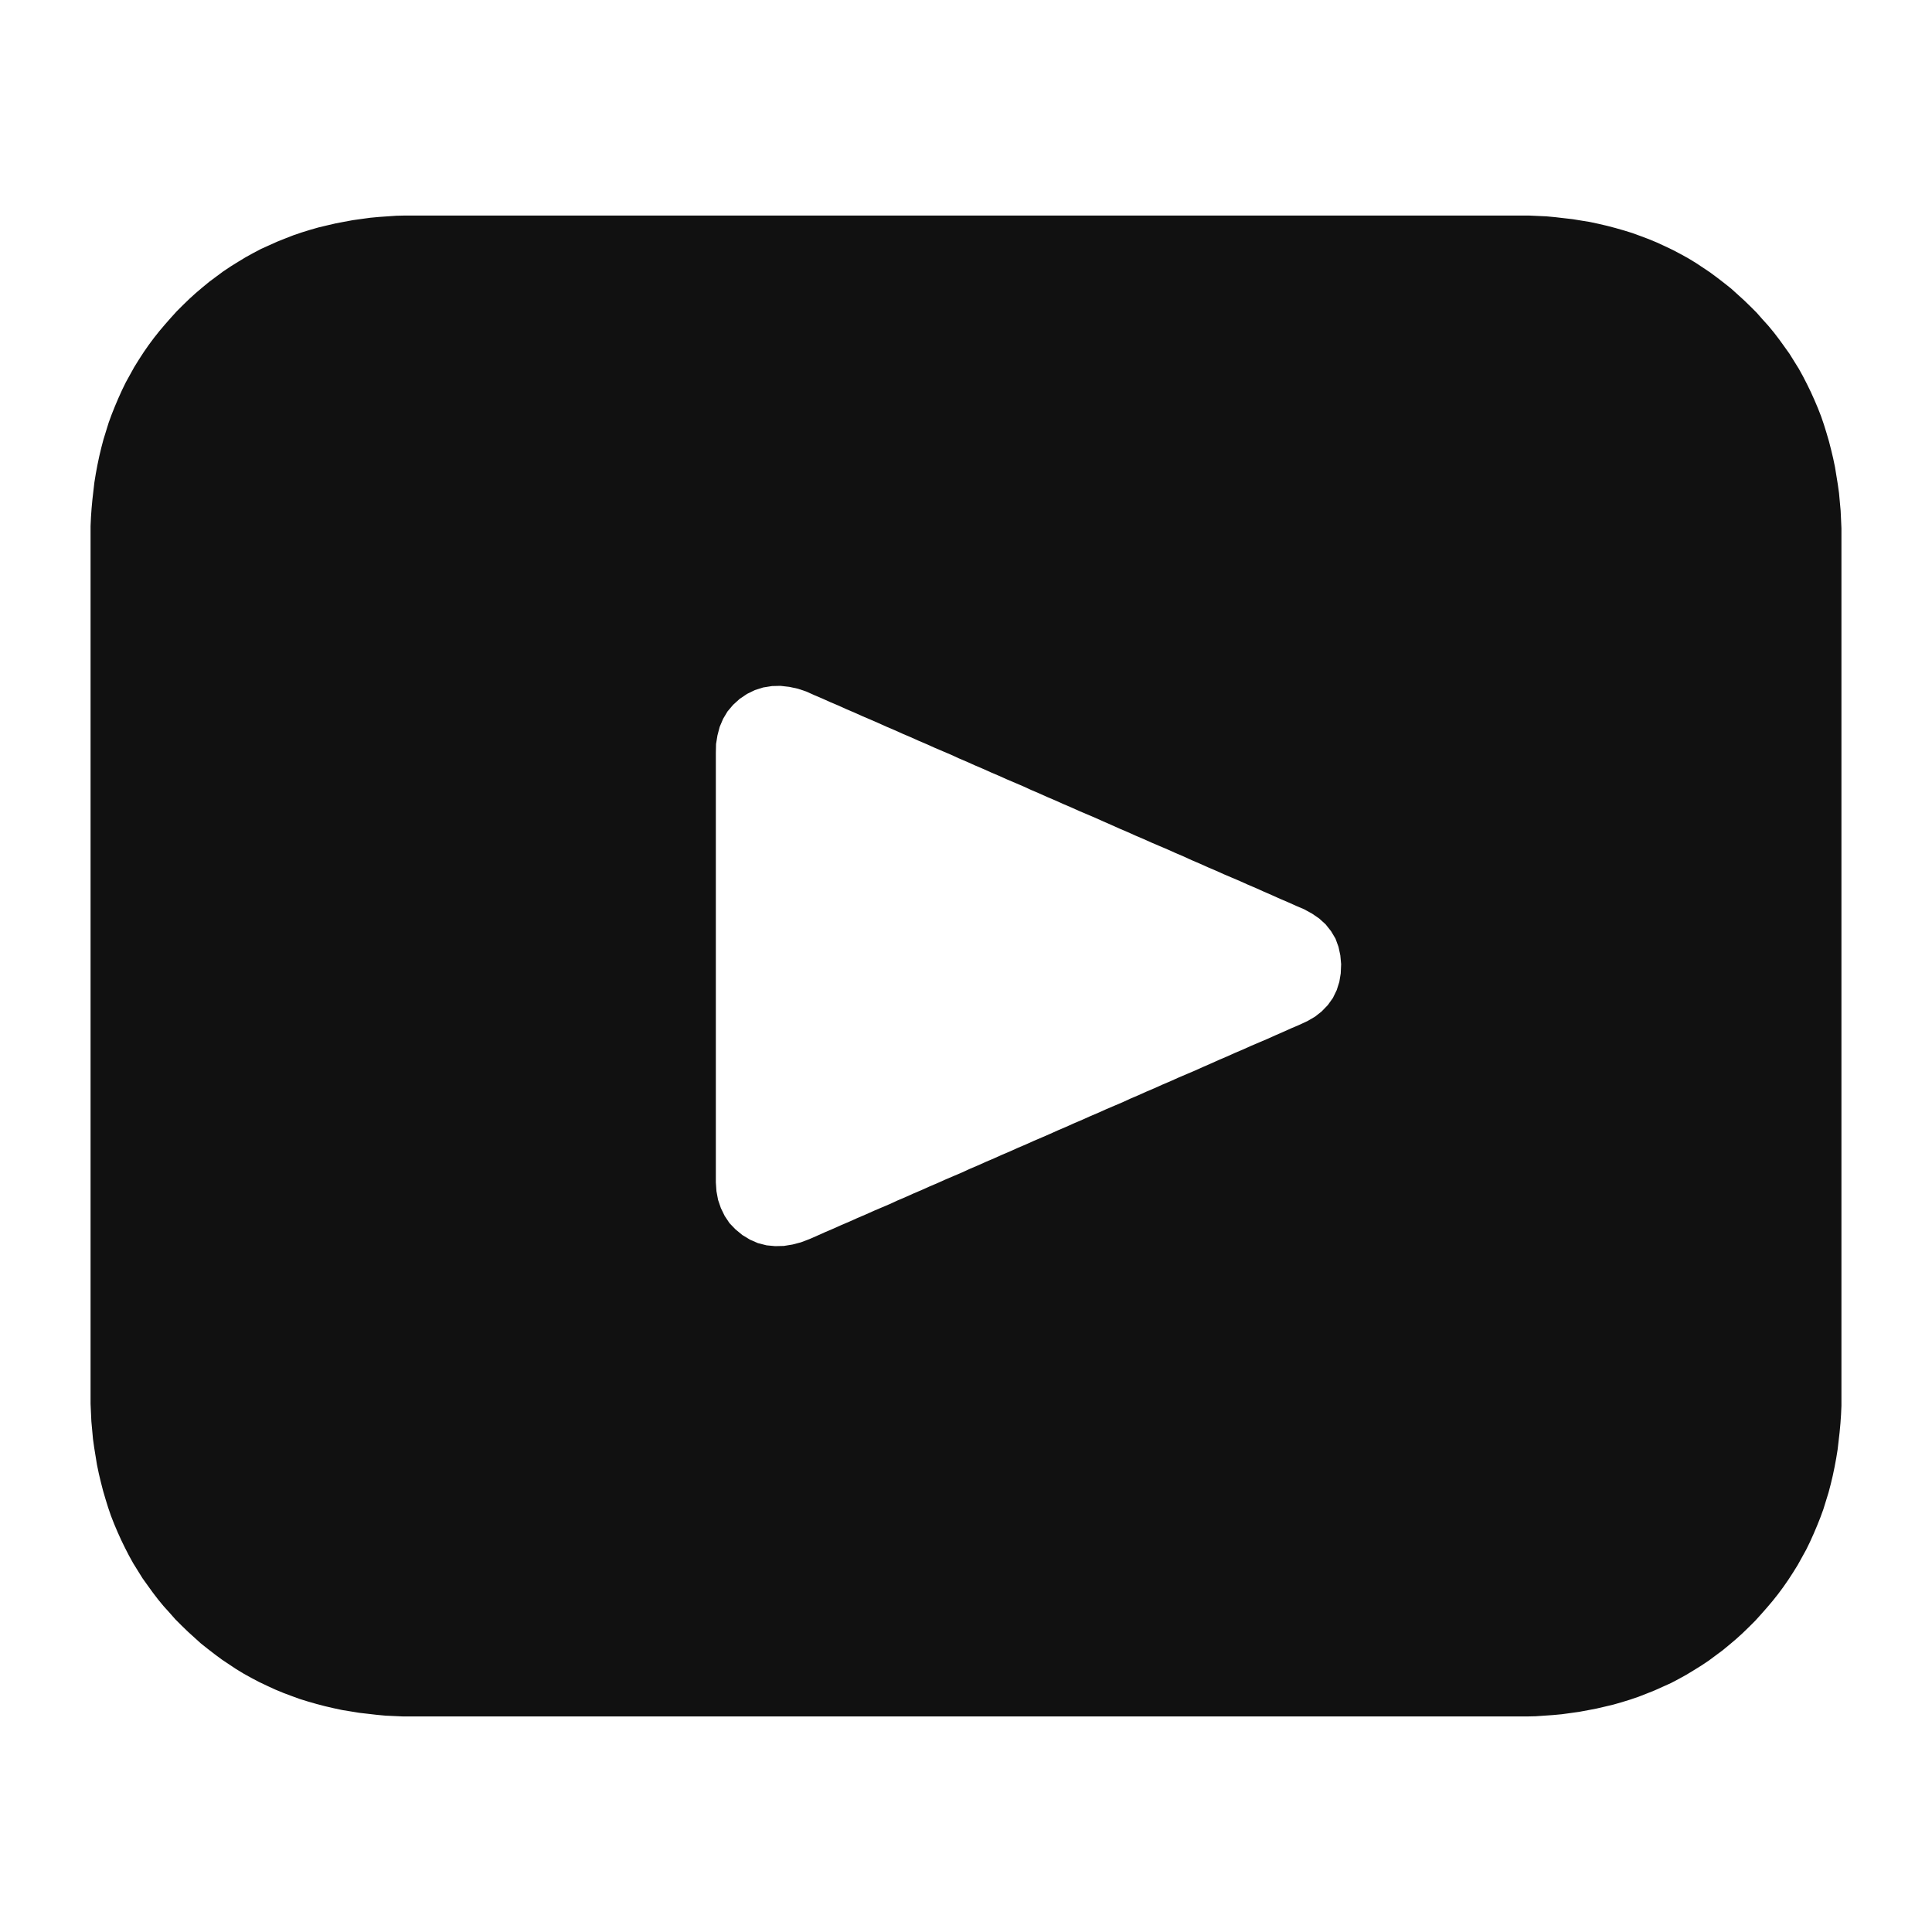
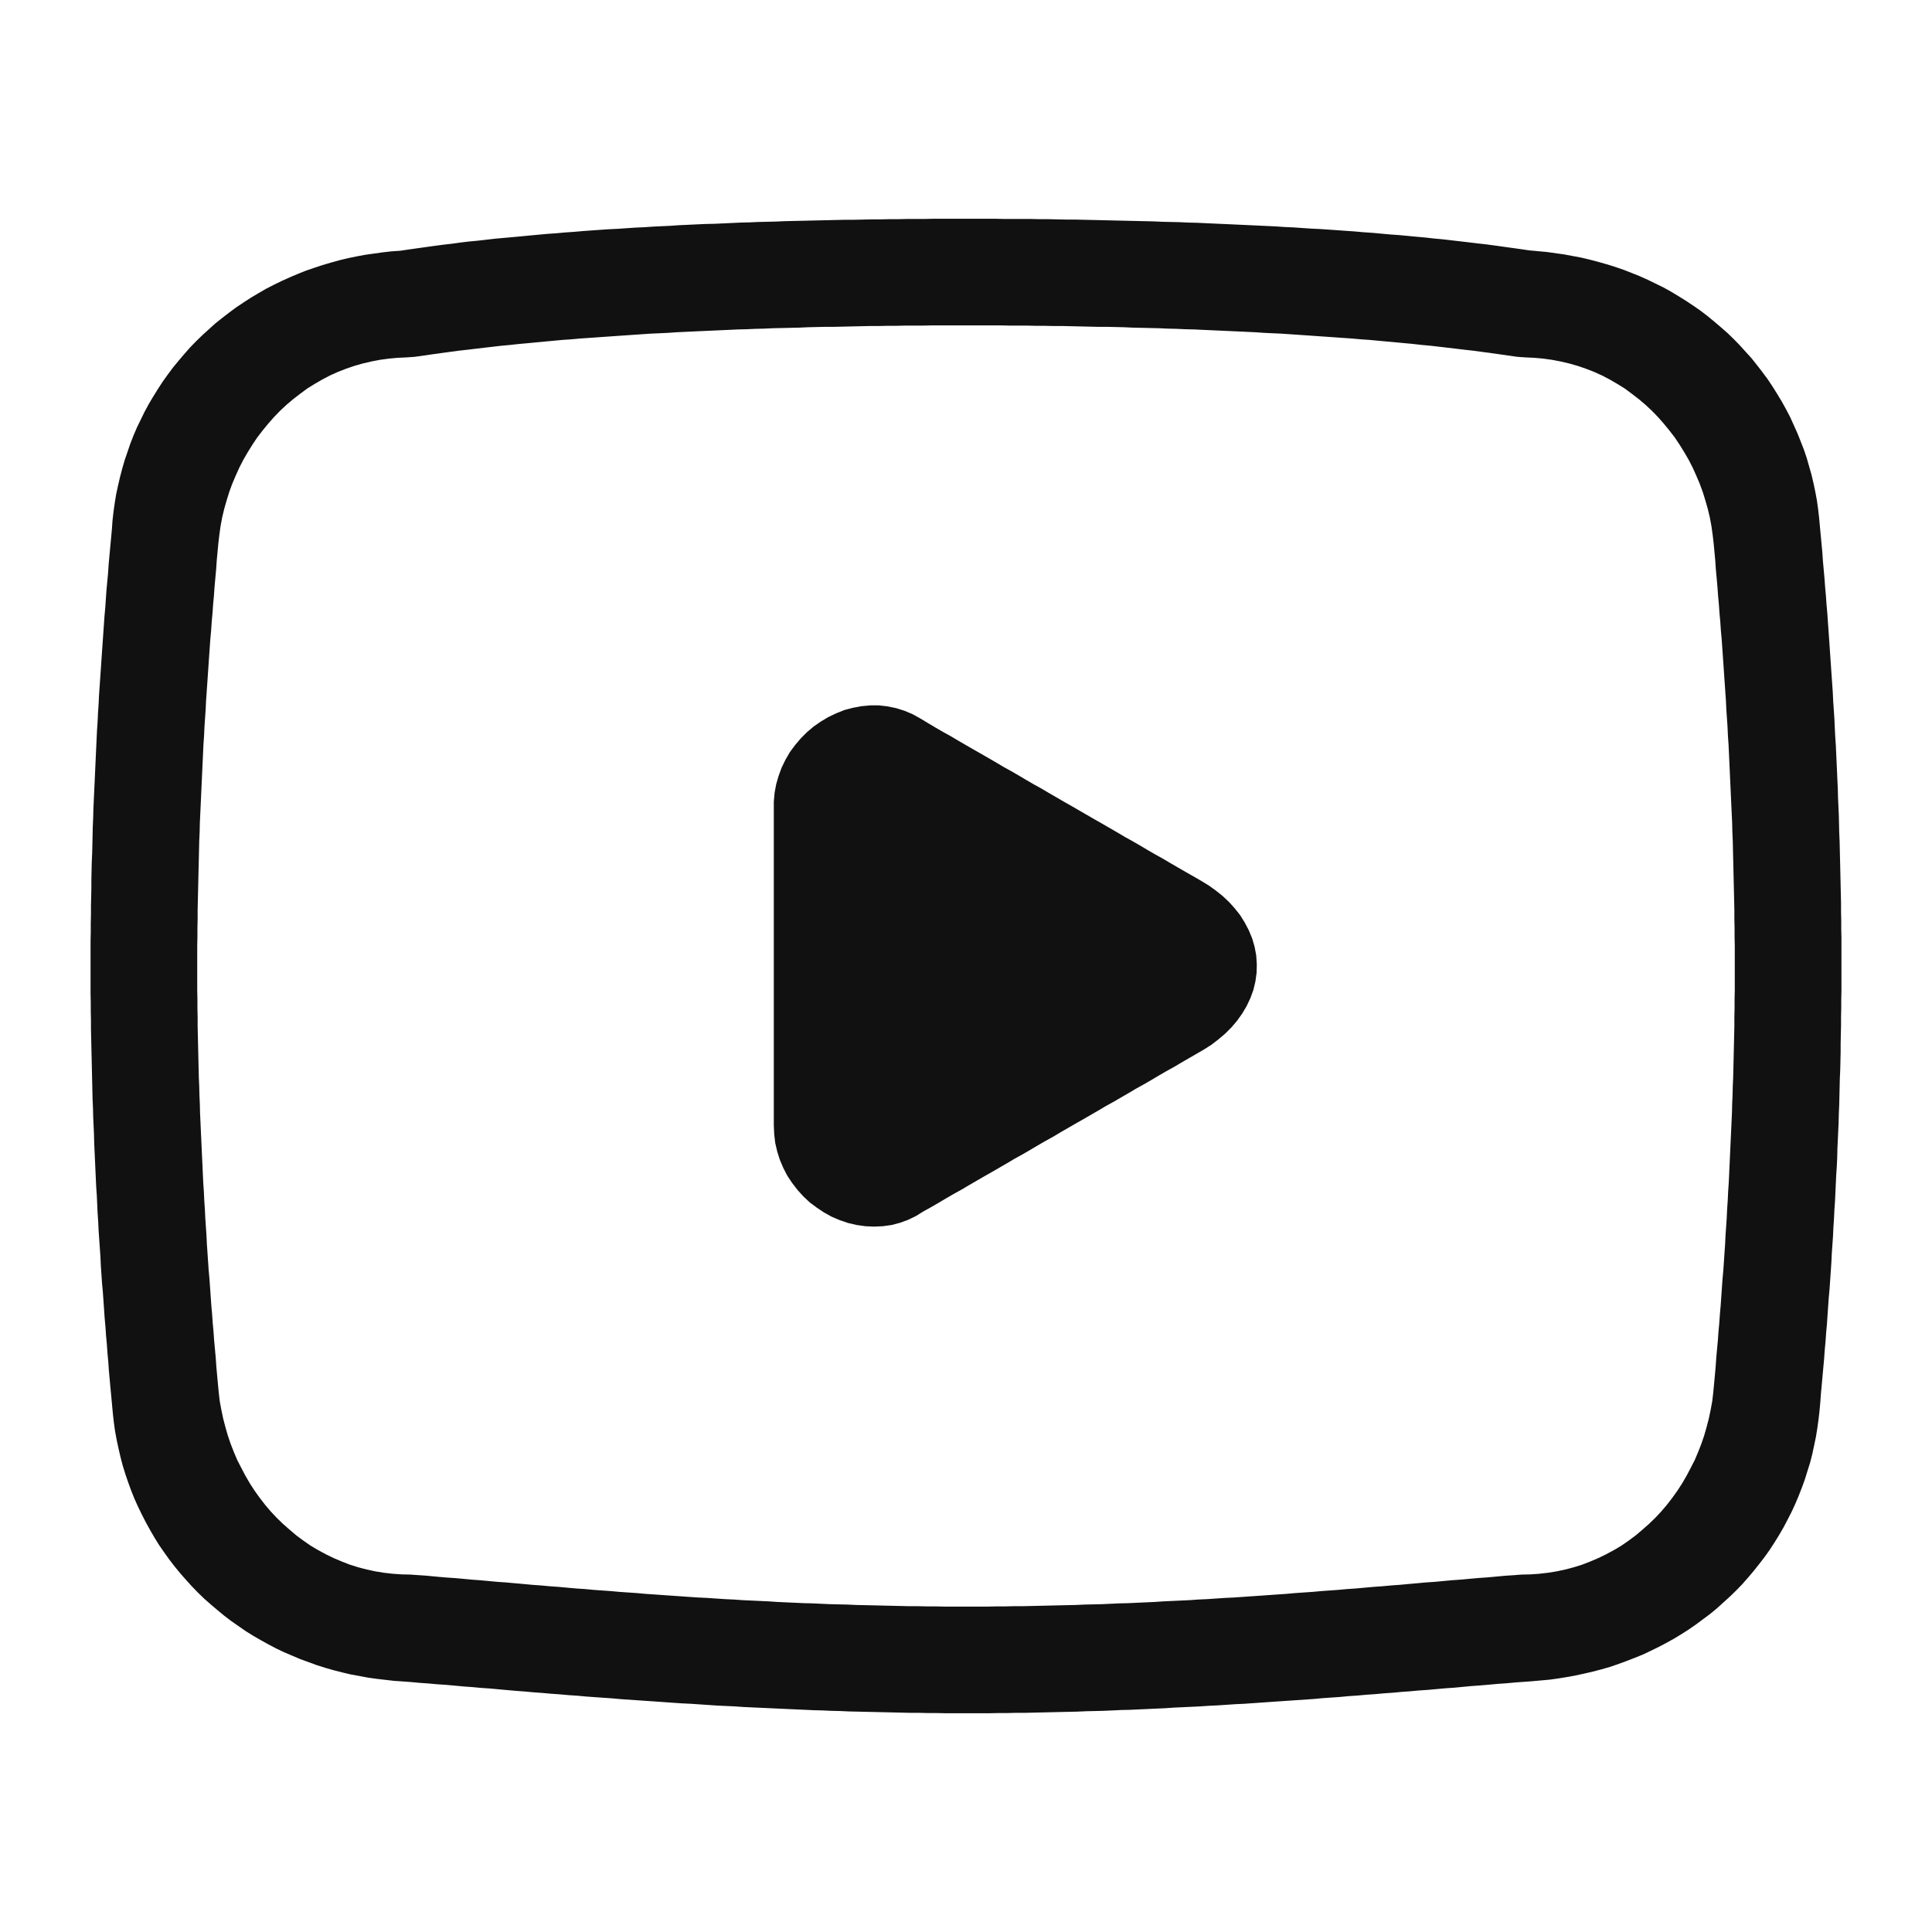
<svg xmlns="http://www.w3.org/2000/svg" width="22.0" height="22.0" viewBox="0 0 960.0 960.0">
-   <path d="M759.6 107.1L764.0 107.3L768.4 107.5L772.7 107.9L777.0 108.4L781.4 108.9L785.7 109.6L790.0 110.3L794.2 111.2L798.5 112.2L802.7 113.3L806.9 114.5L811.1 115.8L815.2 117.3L819.2 118.8L823.3 120.5L827.2 122.3L831.2 124.2L835.0 126.2L838.8 128.3L842.6 130.6L846.2 133.0L849.8 135.4L853.3 138.0L856.8 140.7L860.2 143.4L863.4 146.3L866.6 149.2L869.8 152.3L872.9 155.4L875.8 158.7L878.7 161.9L881.5 165.3L884.1 168.7L886.7 172.3L889.2 175.8L891.5 179.5L893.8 183.2L895.9 187.0L897.9 190.9L899.8 194.8L901.6 198.8L903.3 202.8L904.9 206.9L906.3 211.0L907.6 215.2L908.8 219.3L909.9 223.6L910.9 227.8L911.8 232.1L912.5 236.4L913.2 240.7L913.8 245.0L914.2 249.4L914.6 253.7L914.8 258.0L915.0 262.5L915.0 266.8L915.0 271.2L915.0 275.5L915.0 279.9L915.0 284.3L915.0 288.6L915.0 293.0L915.0 297.4L915.0 301.7L915.0 306.1L915.0 310.4L915.0 314.8L915.0 319.2L915.0 323.5L915.0 327.9L915.0 332.2L915.0 336.6L915.0 341.0L915.0 345.3L915.0 349.7L915.0 354.0L915.0 358.4L915.0 362.8L915.0 367.1L915.0 371.5L915.0 375.8L915.0 380.2L915.0 384.6L915.0 388.9L915.0 393.3L915.0 397.7L915.0 402.0L915.0 406.4L915.0 410.7L915.0 415.1L915.0 419.5L915.0 423.8L915.0 428.2L915.0 432.5L915.0 436.9L915.0 441.3L915.0 445.6L915.0 450.0L915.0 454.3L915.0 458.7L915.0 463.1L915.0 467.4L915.0 471.8L915.0 476.1L915.0 480.5L915.0 484.9L915.0 489.2L915.0 493.6L915.0 497.9L915.0 502.3L915.0 506.7L915.0 511.0L915.0 515.4L915.0 519.8L915.0 524.1L915.0 528.5L915.0 532.8L915.0 537.2L915.0 541.6L915.0 545.9L915.0 550.3L915.0 554.6L915.0 559.0L915.0 563.4L915.0 567.7L915.0 572.1L915.0 576.4L915.0 580.8L915.0 585.2L915.0 589.5L915.0 593.9L915.0 598.2L915.0 602.6L915.0 607.0L915.0 611.3L915.0 615.7L915.0 620.1L915.0 624.4L915.0 628.8L915.0 633.1L915.0 637.5L915.0 641.9L915.0 646.2L915.0 650.6L915.0 654.9L915.0 659.3L915.0 663.7L915.0 668.0L915.0 672.4L915.0 676.7L915.0 681.1L915.0 685.5L915.0 689.8L915.0 694.2L915.0 698.6L914.8 703.0L914.5 707.3L914.1 711.6L913.6 716.0L913.1 720.3L912.4 724.6L911.6 728.9L910.7 733.2L909.7 737.4L908.6 741.6L907.3 745.8L906.0 750.0L904.5 754.1L902.9 758.1L901.2 762.1L899.4 766.1L897.5 770.0L895.4 773.8L893.3 777.6L891.0 781.3L888.6 785.0L886.1 788.6L883.5 792.1L880.8 795.5L878.0 798.8L875.1 802.1L872.2 805.3L869.1 808.4L865.9 811.5L862.7 814.4L859.4 817.2L856.0 820.0L852.5 822.6L849.0 825.2L845.4 827.6L841.7 829.9L837.9 832.2L834.1 834.3L830.3 836.3L826.3 838.1L822.3 839.9L818.3 841.5L814.2 843.1L810.1 844.5L805.9 845.8L801.7 847.0L797.5 848.0L793.2 849.0L789.0 849.8L784.7 850.6L780.4 851.2L776.0 851.8L771.7 852.2L767.4 852.5L763.0 852.8L758.6 852.9L754.2 852.9L749.9 852.9L745.5 852.9L741.1 852.9L736.8 852.9L732.4 852.9L728.1 852.9L723.7 852.9L719.3 852.9L715.0 852.9L710.6 852.9L706.3 852.9L701.9 852.9L697.5 852.9L693.2 852.9L688.8 852.9L684.5 852.9L680.1 852.9L675.7 852.9L671.4 852.9L667.0 852.9L662.6 852.9L658.3 852.9L653.9 852.9L649.6 852.9L645.2 852.9L640.8 852.9L636.5 852.9L632.1 852.9L627.8 852.9L623.4 852.9L619.0 852.9L614.7 852.9L610.3 852.9L606.0 852.9L601.6 852.9L597.2 852.9L592.9 852.9L588.5 852.9L584.2 852.9L579.8 852.9L575.4 852.9L571.1 852.9L566.7 852.9L562.3 852.9L558.0 852.9L553.6 852.9L549.3 852.9L544.9 852.9L540.5 852.9L536.2 852.9L531.8 852.9L527.5 852.9L523.1 852.9L518.7 852.9L514.4 852.9L510.0 852.9L505.7 852.9L501.3 852.9L496.9 852.9L492.6 852.9L488.2 852.9L483.9 852.9L479.5 852.9L475.1 852.9L470.8 852.9L466.4 852.9L462.1 852.9L457.7 852.9L453.3 852.9L449.0 852.9L444.6 852.9L440.2 852.9L435.9 852.9L431.5 852.9L427.2 852.9L422.8 852.9L418.4 852.9L414.1 852.9L409.7 852.9L405.4 852.9L401.0 852.9L396.6 852.9L392.3 852.9L387.9 852.9L383.6 852.9L379.2 852.9L374.8 852.9L370.5 852.9L366.1 852.9L361.8 852.9L357.4 852.9L353.0 852.9L348.7 852.9L344.3 852.9L339.9 852.9L335.6 852.9L331.2 852.9L326.9 852.9L322.5 852.9L318.1 852.9L313.8 852.9L309.4 852.9L305.1 852.9L300.7 852.9L296.3 852.9L292.0 852.9L287.6 852.9L283.3 852.9L278.9 852.9L274.5 852.9L270.2 852.9L265.8 852.9L261.5 852.9L257.1 852.9L252.7 852.9L248.4 852.9L244.0 852.9L239.6 852.9L235.3 852.9L230.9 852.9L226.6 852.9L222.2 852.9L217.8 852.9L213.5 852.9L209.1 852.9L204.8 852.9L200.4 852.9L196.0 852.7L191.6 852.5L187.3 852.1L183.0 851.6L178.6 851.1L174.3 850.4L170.0 849.7L165.8 848.8L161.5 847.8L157.3 846.7L153.1 845.5L148.9 844.2L144.8 842.7L140.8 841.2L136.7 839.5L132.8 837.7L128.8 835.8L125.0 833.8L121.2 831.7L117.4 829.4L113.8 827.0L110.2 824.6L106.7 822.0L103.2 819.3L99.8 816.6L96.6 813.7L93.4 810.8L90.2 807.7L87.1 804.6L84.2 801.3L81.3 798.1L78.5 794.7L75.9 791.3L73.3 787.7L70.8 784.2L68.5 780.5L66.2 776.8L64.1 773.0L62.1 769.1L60.2 765.2L58.4 761.2L56.7 757.2L55.1 753.1L53.7 749.0L52.4 744.8L51.2 740.7L50.1 736.4L49.1 732.2L48.2 727.9L47.5 723.6L46.8 719.3L46.2 715.0L45.8 710.6L45.4 706.3L45.2 702.0L45.0 697.5L45.0 693.2L45.0 688.8L45.0 684.5L45.0 680.1L45.0 675.7L45.0 671.4L45.0 667.0L45.0 662.6L45.0 658.3L45.0 653.9L45.0 649.6L45.0 645.2L45.0 640.8L45.0 636.5L45.0 632.1L45.0 627.8L45.0 623.4L45.0 619.0L45.0 614.7L45.0 610.3L45.0 606.0L45.0 601.6L45.0 597.2L45.0 592.9L45.0 588.5L45.0 584.2L45.0 579.8L45.0 575.4L45.0 571.1L45.0 566.7L45.0 562.3L45.0 558.0L45.0 553.6L45.0 549.3L45.0 544.9L45.0 540.5L45.0 536.2L45.0 531.8L45.0 527.5L45.0 523.1L45.0 518.7L45.0 514.4L45.0 510.0L45.0 505.7L45.0 501.3L45.0 496.9L45.0 492.6L45.0 488.2L45.0 483.9L45.0 479.5L45.0 475.1L45.0 470.8L45.0 466.4L45.0 462.1L45.0 457.7L45.0 453.3L45.0 449.0L45.0 444.6L45.0 440.2L45.0 435.9L45.0 431.5L45.0 427.2L45.0 422.8L45.0 418.4L45.0 414.1L45.0 409.7L45.0 405.4L45.0 401.0L45.0 396.6L45.0 392.3L45.0 387.9L45.0 383.6L45.0 379.2L45.0 374.8L45.0 370.5L45.0 366.1L45.0 361.8L45.0 357.4L45.0 353.0L45.0 348.7L45.0 344.3L45.0 339.9L45.0 335.6L45.0 331.2L45.0 326.9L45.0 322.5L45.0 318.1L45.0 313.8L45.0 309.4L45.0 305.1L45.0 300.7L45.0 296.3L45.0 292.0L45.0 287.6L45.0 283.3L45.0 278.9L45.0 274.5L45.0 270.2L45.0 265.8L45.0 261.4L45.2 257.0L45.5 252.7L45.9 248.4L46.4 244.0L46.9 239.7L47.6 235.4L48.4 231.1L49.3 226.8L50.3 222.6L51.4 218.4L52.7 214.2L54.0 210.0L55.5 205.9L57.1 201.9L58.8 197.9L60.6 193.9L62.5 190.0L64.6 186.2L66.7 182.4L69.0 178.7L71.4 175.0L73.9 171.4L76.5 167.9L79.2 164.5L82.0 161.2L84.9 157.9L87.8 154.7L90.9 151.6L94.1 148.5L97.3 145.6L100.6 142.8L104.0 140.0L107.5 137.4L111.0 134.8L114.6 132.4L118.3 130.1L122.1 127.8L125.9 125.7L129.7 123.7L133.7 121.9L137.7 120.1L141.7 118.5L145.8 116.9L149.9 115.5L154.1 114.2L158.3 113.0L162.5 112.0L166.8 111.0L171.0 110.2L175.3 109.4L179.6 108.8L184.0 108.2L188.3 107.8L192.6 107.5L197.0 107.2L201.4 107.1L205.8 107.1L210.1 107.1L214.5 107.1L218.9 107.1L223.2 107.1L227.6 107.1L231.9 107.1L236.3 107.1L240.7 107.1L245.0 107.1L249.4 107.1L253.7 107.1L258.1 107.1L262.5 107.1L266.8 107.1L271.2 107.1L275.5 107.1L279.9 107.1L284.3 107.1L288.6 107.1L293.0 107.1L297.4 107.1L301.7 107.1L306.1 107.1L310.4 107.1L314.8 107.1L319.2 107.1L323.5 107.1L327.9 107.1L332.2 107.1L336.6 107.1L341.0 107.1L345.3 107.1L349.7 107.1L354.0 107.1L358.4 107.1L362.8 107.1L367.1 107.1L371.5 107.1L375.8 107.1L380.2 107.1L384.6 107.1L388.9 107.1L393.3 107.1L397.6 107.1L402.0 107.1L406.4 107.1L410.7 107.1L415.1 107.1L419.5 107.1L423.8 107.1L428.2 107.1L432.5 107.1L436.9 107.1L441.3 107.1L445.6 107.1L450.0 107.1L454.3 107.1L458.7 107.1L463.1 107.1L467.4 107.1L471.8 107.1L476.1 107.1L480.5 107.1L484.9 107.1L489.2 107.1L493.6 107.1L497.9 107.1L502.3 107.1L506.7 107.1L511.0 107.1L515.4 107.1L519.8 107.1L524.1 107.1L528.5 107.1L532.8 107.1L537.2 107.1L541.6 107.1L545.9 107.1L550.3 107.1L554.6 107.1L559.0 107.1L563.4 107.1L567.7 107.1L572.1 107.1L576.4 107.1L580.8 107.1L585.2 107.1L589.5 107.1L593.9 107.1L598.2 107.1L602.6 107.1L607.0 107.1L611.3 107.1L615.7 107.1L620.1 107.1L624.4 107.1L628.8 107.1L633.1 107.1L637.5 107.1L641.9 107.1L646.2 107.1L650.6 107.1L654.9 107.1L659.3 107.1L663.7 107.1L668.0 107.1L672.4 107.1L676.7 107.1L681.1 107.1L685.5 107.1L689.8 107.1L694.2 107.1L698.5 107.1L702.9 107.1L707.3 107.1L711.6 107.1L716.0 107.1L720.4 107.1L724.7 107.1L729.1 107.1L733.4 107.1L737.8 107.1L742.2 107.1L746.5 107.1L750.9 107.1L755.2 107.1L759.6 107.1ZM648.0 451.8L644.0 450.1L640.0 448.3L636.0 446.6L632.0 444.8L628.1 443.1L624.1 441.3L620.1 439.6L616.1 437.8L612.1 436.1L608.1 434.4L604.1 432.6L600.1 430.9L596.1 429.1L592.1 427.4L588.2 425.6L584.2 423.9L580.2 422.1L576.2 420.4L572.2 418.7L568.2 416.9L564.2 415.2L560.2 413.4L556.2 411.7L552.2 409.9L548.3 408.2L544.3 406.4L540.3 404.7L536.3 403.0L532.3 401.2L528.3 399.5L524.3 397.7L520.3 396.0L516.3 394.2L512.3 392.5L508.4 390.7L504.4 389.0L500.4 387.3L496.4 385.5L492.4 383.8L488.4 382.0L484.4 380.3L480.4 378.5L476.4 376.8L472.5 375.0L468.5 373.3L464.5 371.6L460.5 369.8L456.5 368.1L452.5 366.3L448.5 364.6L444.5 362.8L440.5 361.1L436.5 359.3L432.6 357.6L428.6 355.9L424.6 354.1L420.6 352.4L416.6 350.6L412.6 348.9L408.6 347.1L404.6 345.4L400.6 343.6L396.4 342.2L392.2 341.3L387.8 340.8L383.6 340.9L379.2 341.6L375.1 342.9L371.2 344.8L367.5 347.3L364.3 350.2L361.5 353.5L359.3 357.2L357.6 361.2L356.5 365.4L355.8 369.7L355.7 374.1L355.7 378.5L355.7 382.9L355.7 387.2L355.7 391.6L355.7 395.9L355.7 400.3L355.7 404.6L355.7 409.0L355.7 413.3L355.7 417.7L355.7 422.0L355.7 426.4L355.7 430.8L355.7 435.1L355.7 439.5L355.7 443.8L355.7 448.2L355.7 452.5L355.7 456.9L355.7 461.2L355.7 465.6L355.7 469.9L355.7 474.3L355.7 478.7L355.7 483.0L355.7 487.4L355.7 491.7L355.7 496.1L355.7 500.4L355.7 504.8L355.7 509.1L355.7 513.5L355.7 517.8L355.7 522.2L355.7 526.5L355.7 530.9L355.7 535.3L355.7 539.6L355.7 544.0L355.7 548.3L355.7 552.7L355.7 557.0L355.7 561.4L355.7 565.7L355.7 570.1L355.7 574.4L355.7 578.8L355.7 583.2L355.7 587.5L356.0 591.9L356.8 596.2L358.2 600.3L360.1 604.2L362.5 607.8L365.5 610.9L368.9 613.7L372.7 616.0L376.6 617.7L380.9 618.8L385.2 619.2L389.5 619.1L393.8 618.4L398.0 617.3L402.2 615.7L406.1 614.0L410.1 612.2L414.1 610.5L418.1 608.7L422.1 607.0L426.1 605.2L430.1 603.5L434.1 601.7L438.1 600.0L442.1 598.3L446.0 596.5L450.0 594.8L454.0 593.0L458.0 591.3L462.0 589.5L466.0 587.8L470.0 586.0L474.0 584.3L478.0 582.6L481.9 580.8L485.9 579.1L489.9 577.3L493.9 575.6L497.9 573.8L501.9 572.1L505.9 570.3L509.9 568.6L513.9 566.8L517.9 565.1L521.8 563.4L525.8 561.6L529.8 559.9L533.8 558.1L537.8 556.4L541.8 554.6L545.8 552.9L549.8 551.1L553.8 549.4L557.8 547.7L561.7 545.9L565.7 544.2L569.7 542.4L573.7 540.7L577.7 538.9L581.7 537.2L585.7 535.4L589.7 533.7L593.7 532.0L597.7 530.2L601.6 528.5L605.6 526.7L609.6 525.0L613.6 523.2L617.6 521.5L621.6 519.7L625.6 518.0L629.6 516.3L633.6 514.5L637.5 512.8L641.5 511.0L645.5 509.3L649.6 507.4L653.4 505.2L656.7 502.6L659.8 499.4L662.3 495.9L664.2 492.0L665.5 487.9L666.2 483.7L666.4 479.1L666.0 474.7L665.1 470.5L663.6 466.4L661.4 462.7L658.7 459.3L655.5 456.4L652.0 454.0L648.0 451.8Z" fill="#111111" />
+   <path d="M480.0 161.7L475.6 161.7L471.2 161.7L466.8 161.7L462.4 161.7L458.0 161.8L453.7 161.8L449.4 161.8L445.0 161.9L440.8 161.9L436.4 162.0L432.0 162.0L427.6 162.1L423.2 162.2L418.8 162.3L414.5 162.4L410.1 162.4L405.8 162.5L401.5 162.6L397.2 162.8L392.7 162.9L388.3 163.0L383.9 163.1L379.6 163.3L375.2 163.4L370.9 163.6L366.6 163.7L362.4 163.9L357.9 164.1L353.5 164.3L349.1 164.5L344.7 164.7L340.4 164.9L336.1 165.1L331.8 165.4L327.5 165.6L323.1 165.8L318.7 166.1L314.3 166.4L309.9 166.7L305.6 167.0L301.3 167.3L297.0 167.6L292.8 167.9L288.3 168.2L283.9 168.6L279.5 168.9L275.2 169.3L270.9 169.7L266.6 170.1L262.4 170.5L258.0 170.9L253.5 171.4L249.1 171.8L244.8 172.3L240.5 172.8L236.3 173.3L232.1 173.8L227.6 174.3L223.2 174.9L218.8 175.5L214.5 176.1L210.3 176.7L206.1 177.3L201.8 177.6L197.5 177.8L193.1 178.2L188.8 178.8L184.6 179.6L180.3 180.6L176.1 181.8L172.0 183.2L167.9 184.8L163.9 186.6L160.1 188.6L156.3 190.8L152.6 193.1L149.1 195.7L145.6 198.4L142.3 201.2L139.1 204.2L136.1 207.3L133.2 210.6L130.5 213.9L127.8 217.4L125.4 221.0L123.1 224.7L120.9 228.5L118.9 232.4L117.1 236.4L115.4 240.4L113.9 244.5L112.6 248.7L111.4 252.9L110.4 257.1L109.6 261.4L109.0 265.7L108.5 270.0L108.1 274.2L107.7 278.5L107.4 282.9L107.0 287.3L106.6 291.7L106.3 296.0L105.9 300.3L105.6 304.6L105.2 309.0L104.9 313.4L104.5 317.7L104.2 322.0L103.9 326.3L103.6 330.7L103.3 335.1L103.0 339.5L102.7 343.8L102.4 348.1L102.2 352.4L101.9 356.8L101.6 361.2L101.4 365.6L101.1 369.9L100.9 374.2L100.7 378.6L100.5 382.9L100.3 387.3L100.1 391.7L99.9 396.0L99.7 400.4L99.5 404.7L99.3 409.0L99.2 413.4L99.0 417.8L98.9 422.2L98.8 426.5L98.7 430.7L98.6 435.0L98.5 439.4L98.4 443.7L98.3 448.0L98.2 452.4L98.2 456.8L98.1 461.1L98.1 465.5L98.0 470.0L98.0 474.4L98.0 478.8L98.0 483.3L98.0 487.7L98.0 492.1L98.1 496.5L98.1 500.9L98.2 505.3L98.2 509.6L98.3 514.0L98.4 518.3L98.5 522.7L98.6 527.0L98.7 531.3L98.8 535.5L99.0 539.8L99.1 544.2L99.3 548.6L99.4 553.0L99.6 557.3L99.8 561.7L100.0 566.0L100.2 570.4L100.4 574.7L100.6 579.1L100.8 583.5L101.0 587.8L101.3 592.1L101.5 596.5L101.8 600.9L102.0 605.2L102.3 609.6L102.6 613.9L102.8 618.2L103.1 622.5L103.4 627.0L103.7 631.3L104.1 635.7L104.4 640.0L104.7 644.3L105.0 648.6L105.4 653.1L105.7 657.4L106.1 661.7L106.4 666.0L106.8 670.3L107.2 674.7L107.5 679.1L107.9 683.5L108.3 687.8L108.7 692.0L109.2 696.3L110.0 700.6L110.9 704.9L112.0 709.1L113.2 713.3L114.6 717.4L116.2 721.5L117.9 725.5L119.9 729.4L121.9 733.2L124.1 737.0L126.5 740.7L129.0 744.2L131.7 747.7L134.5 751.0L137.5 754.2L140.6 757.2L143.9 760.1L147.2 762.9L150.7 765.5L154.3 768.0L158.0 770.2L161.9 772.3L165.8 774.2L169.8 775.9L173.9 777.5L178.1 778.8L182.3 779.9L186.5 780.8L190.8 781.5L195.2 782.0L199.5 782.3L203.9 782.4L208.1 782.7L212.3 783.0L216.6 783.4L221.0 783.8L225.4 784.1L229.9 784.5L234.2 784.9L238.4 785.2L242.7 785.6L247.0 786.0L251.4 786.3L255.8 786.7L260.3 787.1L264.6 787.5L268.8 787.8L273.1 788.2L277.4 788.5L281.8 788.9L286.2 789.3L290.7 789.6L295.0 790.0L299.2 790.3L303.5 790.6L307.8 791.0L312.2 791.3L316.6 791.6L321.0 792.0L325.5 792.3L329.7 792.6L334.0 792.9L338.3 793.2L342.6 793.5L347.0 793.8L351.4 794.0L355.8 794.3L360.2 794.6L364.6 794.8L368.8 795.1L373.1 795.3L377.4 795.5L381.8 795.7L386.2 796.0L390.6 796.2L395.0 796.4L399.4 796.6L403.7 796.7L408.0 796.9L412.3 797.1L416.6 797.2L421.0 797.3L425.4 797.5L429.8 797.6L434.2 797.7L438.6 797.8L442.9 797.9L447.2 798.0L451.5 798.1L455.8 798.1L460.2 798.2L464.6 798.2L469.0 798.3L473.4 798.3L477.8 798.3L482.2 798.3L486.6 798.3L491.0 798.3L495.4 798.2L499.8 798.2L504.2 798.1L508.5 798.1L512.8 798.0L517.1 797.9L521.4 797.8L525.8 797.7L530.2 797.6L534.6 797.5L539.0 797.3L543.4 797.2L547.7 797.1L552.0 796.9L556.3 796.7L560.6 796.6L565.0 796.4L569.4 796.2L573.8 796.0L578.2 795.7L582.6 795.5L586.9 795.3L591.2 795.1L595.4 794.8L599.8 794.6L604.2 794.3L608.6 794.0L613.0 793.8L617.4 793.5L621.7 793.2L626.0 792.9L630.3 792.6L634.5 792.3L639.0 792.0L643.4 791.6L647.8 791.3L652.2 791.0L656.5 790.6L660.8 790.3L665.0 790.0L669.3 789.6L673.8 789.3L678.2 788.9L682.6 788.5L686.9 788.2L691.2 787.8L695.4 787.5L699.7 787.1L704.2 786.7L708.6 786.3L713.0 786.0L717.3 785.6L721.6 785.2L725.8 784.9L730.1 784.5L734.6 784.1L739.0 783.8L743.4 783.4L747.7 783.0L751.9 782.7L756.1 782.4L760.5 782.3L764.8 782.0L769.2 781.5L773.5 780.8L777.7 779.9L781.9 778.8L786.1 777.5L790.2 775.9L794.2 774.2L798.1 772.3L802.0 770.2L805.7 768.0L809.3 765.5L812.8 762.9L816.1 760.1L819.4 757.2L822.5 754.2L825.5 751.0L828.3 747.7L831.0 744.2L833.5 740.7L835.9 737.0L838.1 733.2L840.1 729.4L842.1 725.5L843.8 721.5L845.4 717.4L846.8 713.3L848.0 709.1L849.1 704.9L850.0 700.6L850.8 696.3L851.3 692.0L851.7 687.8L852.1 683.5L852.5 679.1L852.8 674.7L853.2 670.3L853.6 666.0L853.9 661.7L854.3 657.4L854.6 653.1L855.0 648.6L855.3 644.3L855.6 640.0L855.9 635.7L856.3 631.3L856.6 627.0L856.9 622.5L857.2 618.2L857.4 613.9L857.7 609.6L858.0 605.2L858.2 600.9L858.5 596.5L858.7 592.1L859.0 587.8L859.2 583.5L859.4 579.1L859.6 574.7L859.8 570.4L860.0 566.0L860.2 561.7L860.4 557.3L860.6 553.0L860.7 548.6L860.9 544.2L861.0 539.8L861.2 535.5L861.3 531.3L861.4 527.0L861.5 522.7L861.6 518.3L861.7 514.0L861.8 509.6L861.8 505.3L861.9 500.9L861.9 496.5L862.0 492.1L862.0 487.7L862.0 483.3L862.0 478.8L862.0 474.4L862.0 470.0L861.9 465.5L861.9 461.1L861.8 456.8L861.8 452.4L861.7 448.0L861.6 443.7L861.5 439.4L861.4 435.0L861.3 430.7L861.2 426.5L861.1 422.2L861.0 417.8L860.8 413.4L860.7 409.0L860.5 404.7L860.3 400.4L860.1 396.0L859.9 391.7L859.7 387.3L859.5 382.9L859.3 378.6L859.1 374.2L858.9 369.9L858.6 365.6L858.4 361.2L858.1 356.8L857.8 352.4L857.6 348.1L857.3 343.8L857.0 339.5L856.7 335.1L856.4 330.7L856.1 326.3L855.8 322.0L855.5 317.7L855.1 313.4L854.8 309.0L854.4 304.6L854.1 300.3L853.7 296.0L853.4 291.7L853.0 287.3L852.6 282.9L852.3 278.5L851.9 274.2L851.5 270.0L851.0 265.7L850.4 261.4L849.6 257.1L848.6 252.9L847.4 248.7L846.1 244.5L844.6 240.4L842.9 236.4L841.1 232.4L839.1 228.5L836.9 224.7L834.6 221.0L832.2 217.4L829.5 213.9L826.8 210.6L823.9 207.3L820.9 204.2L817.7 201.2L814.4 198.4L810.9 195.7L807.4 193.1L803.7 190.8L799.9 188.6L796.1 186.6L792.1 184.8L788.0 183.2L783.9 181.8L779.7 180.6L775.4 179.6L771.2 178.8L766.9 178.2L762.5 177.8L758.2 177.6L753.9 177.3L749.7 176.7L745.5 176.1L741.2 175.5L736.8 174.9L732.4 174.3L727.9 173.8L723.7 173.3L719.5 172.8L715.2 172.3L710.9 171.8L706.5 171.4L702.0 170.9L697.6 170.5L693.4 170.1L689.1 169.7L684.8 169.3L680.5 168.9L676.1 168.6L671.7 168.2L667.2 167.9L663.0 167.6L658.7 167.3L654.4 167.0L650.1 166.7L645.7 166.4L641.3 166.1L636.9 165.8L632.5 165.6L628.2 165.4L623.9 165.1L619.6 164.9L615.3 164.7L610.9 164.5L606.5 164.3L602.1 164.1L597.6 163.9L593.4 163.7L589.1 163.6L584.8 163.4L580.4 163.3L576.1 163.1L571.7 163.0L567.3 162.9L562.8 162.8L558.5 162.6L554.2 162.5L549.9 162.4L545.5 162.4L541.2 162.3L536.8 162.2L532.4 162.1L528.0 162.0L523.6 162.0L519.2 161.9L515.0 161.9L510.6 161.8L506.3 161.8L502.0 161.8L497.6 161.7L493.2 161.7L488.8 161.7L484.4 161.7L480.0 161.7ZM198.8 124.6L202.9 124.0L207.1 123.4L211.4 122.8L215.7 122.2L220.2 121.6L224.6 121.1L228.9 120.5L233.1 120.0L237.4 119.6L241.7 119.1L246.1 118.6L250.5 118.2L255.0 117.8L259.3 117.4L263.5 117.0L267.8 116.6L272.1 116.2L276.5 115.9L280.9 115.5L285.3 115.2L289.8 114.8L294.0 114.5L298.3 114.2L302.6 113.9L306.9 113.7L311.3 113.4L315.7 113.1L320.2 112.9L324.6 112.6L328.8 112.4L333.1 112.2L337.4 111.9L341.8 111.7L346.1 111.5L350.5 111.3L355.0 111.2L359.4 111.0L363.7 110.8L368.0 110.6L372.3 110.5L376.7 110.3L381.0 110.2L385.4 110.1L389.8 109.9L394.2 109.8L398.6 109.7L402.9 109.6L407.2 109.5L411.6 109.4L415.9 109.3L420.3 109.2L424.6 109.2L429.0 109.1L433.4 109.0L437.8 109.0L442.2 108.9L446.5 108.9L450.8 108.8L455.2 108.8L459.5 108.8L463.9 108.7L468.3 108.7L472.6 108.7L477.0 108.7L481.5 108.7L485.9 108.7L490.3 108.7L494.6 108.7L499.0 108.8L503.4 108.8L507.7 108.8L512.1 108.8L516.4 108.9L520.7 108.9L525.1 109.0L529.5 109.1L533.9 109.1L538.3 109.2L542.6 109.3L547.0 109.4L551.3 109.5L555.6 109.6L559.9 109.7L564.3 109.8L568.7 109.9L573.1 110.0L577.5 110.2L581.9 110.3L586.2 110.4L590.5 110.6L594.8 110.7L599.1 110.9L603.5 111.1L608.0 111.3L612.4 111.5L616.8 111.7L621.1 111.9L625.4 112.1L629.7 112.3L634.0 112.5L638.3 112.8L642.8 113.0L647.2 113.3L651.6 113.6L655.9 113.8L660.3 114.1L664.6 114.4L668.8 114.7L673.1 115.0L677.6 115.4L682.0 115.7L686.4 116.1L690.7 116.5L695.0 116.8L699.3 117.2L703.5 117.6L708.0 118.0L712.4 118.5L716.8 118.9L721.1 119.4L725.4 119.9L729.7 120.4L733.8 120.9L738.3 121.4L742.8 122.0L747.1 122.6L751.4 123.2L755.7 123.8L759.8 124.4L764.1 124.8L768.5 125.2L772.8 125.8L777.1 126.4L781.4 127.2L785.7 128.0L789.9 129.0L794.1 130.1L798.3 131.3L802.5 132.6L806.6 134.0L810.7 135.6L814.7 137.2L818.7 139.0L822.6 140.9L826.5 142.8L830.3 144.9L834.1 147.2L837.8 149.5L841.4 151.9L845.0 154.4L848.4 157.0L851.8 159.8L855.1 162.6L858.4 165.5L861.5 168.5L864.6 171.7L867.5 174.9L870.4 178.1L873.1 181.5L875.8 185.0L878.4 188.5L880.8 192.1L883.1 195.8L885.4 199.6L887.5 203.4L889.5 207.2L891.3 211.2L893.1 215.2L894.7 219.2L896.3 223.3L897.7 227.4L898.9 231.6L900.1 235.8L901.1 240.0L902.0 244.3L902.8 248.6L903.4 252.9L903.9 257.2L904.3 261.6L904.7 265.8L905.1 270.1L905.5 274.4L905.8 278.8L906.2 283.2L906.6 287.6L906.9 291.8L907.3 296.2L907.6 300.5L908.0 304.9L908.3 309.4L908.6 313.6L908.9 317.9L909.2 322.2L909.5 326.6L909.8 331.0L910.1 335.4L910.4 339.7L910.7 344.0L910.9 348.4L911.2 352.7L911.5 357.1L911.7 361.6L911.9 365.8L912.2 370.1L912.4 374.5L912.6 378.8L912.8 383.2L913.0 387.7L913.2 392.0L913.3 396.3L913.5 400.6L913.7 405.0L913.8 409.3L913.9 413.7L914.1 418.2L914.2 422.5L914.3 426.8L914.4 431.1L914.5 435.5L914.6 439.9L914.7 444.3L914.8 448.7L914.8 453.0L914.9 457.3L914.9 461.6L915.0 466.0L915.0 470.4L915.0 474.8L915.0 479.2L915.0 483.6L915.0 488.0L915.0 492.4L914.9 496.8L914.9 501.1L914.8 505.4L914.8 509.7L914.7 514.1L914.6 518.5L914.6 522.9L914.5 527.3L914.4 531.6L914.2 535.9L914.1 540.2L914.0 544.6L913.9 549.0L913.7 553.4L913.6 557.8L913.4 562.1L913.2 566.4L913.0 570.7L912.9 575.1L912.7 579.5L912.4 583.9L912.2 588.3L912.0 592.6L911.8 596.9L911.5 601.2L911.3 605.6L911.0 610.0L910.8 614.4L910.5 618.7L910.2 623.0L910.0 627.3L909.7 631.8L909.4 636.1L909.1 640.5L908.7 644.8L908.4 649.1L908.1 653.4L907.8 657.9L907.4 662.2L907.1 666.6L906.7 670.8L906.4 675.1L906.0 679.5L905.6 683.9L905.2 688.3L904.8 692.6L904.5 696.8L904.1 701.2L903.6 705.5L903.0 709.8L902.3 714.1L901.4 718.4L900.5 722.6L899.4 726.9L898.1 731.0L896.8 735.2L895.3 739.3L893.7 743.4L892.0 747.4L890.2 751.3L888.2 755.2L886.2 759.0L884.0 762.8L881.7 766.5L879.3 770.2L876.8 773.7L874.1 777.2L871.4 780.6L868.6 783.9L865.7 787.2L862.7 790.3L859.5 793.4L856.3 796.3L853.1 799.2L849.7 802.0L846.2 804.6L842.7 807.2L839.1 809.7L835.5 812.0L831.7 814.3L827.9 816.4L824.1 818.4L820.2 820.3L816.2 822.2L812.2 823.8L808.1 825.4L804.0 826.9L799.9 828.3L795.7 829.5L791.5 830.6L787.2 831.6L783.0 832.5L778.7 833.3L774.4 834.0L770.1 834.6L765.7 835.0L761.3 835.4L757.2 835.7L753.0 836.0L748.7 836.4L744.3 836.7L739.9 837.1L735.3 837.5L731.0 837.8L726.8 838.2L722.6 838.6L718.2 838.9L713.8 839.3L709.4 839.7L704.9 840.0L700.6 840.4L696.4 840.7L692.1 841.1L687.8 841.4L683.4 841.8L679.0 842.1L674.6 842.5L670.1 842.8L665.9 843.2L661.6 843.5L657.3 843.8L653.0 844.2L648.6 844.5L644.2 844.8L639.8 845.1L635.4 845.4L631.1 845.7L626.8 846.0L622.5 846.3L618.2 846.6L613.8 846.8L609.4 847.1L605.0 847.4L600.6 847.6L596.2 847.9L592.0 848.1L587.7 848.3L583.3 848.5L579.0 848.8L574.6 849.0L570.2 849.2L565.8 849.4L561.4 849.6L557.1 849.7L552.8 849.9L548.4 850.1L544.1 850.2L539.7 850.3L535.4 850.5L531.0 850.6L526.6 850.7L522.2 850.8L517.8 850.9L513.5 851.0L509.2 851.1L504.8 851.1L500.5 851.2L496.1 851.2L491.7 851.3L487.4 851.3L483.0 851.3L478.5 851.3L474.1 851.3L469.7 851.3L465.4 851.2L461.0 851.2L456.6 851.1L452.3 851.1L447.9 851.0L443.6 850.9L439.3 850.8L434.9 850.7L430.5 850.6L426.1 850.5L421.7 850.4L417.4 850.2L413.0 850.1L408.7 849.9L404.4 849.8L400.1 849.6L395.7 849.4L391.3 849.2L386.9 849.0L382.5 848.8L378.2 848.6L373.8 848.4L369.5 848.2L365.2 847.9L360.9 847.7L356.5 847.5L352.1 847.2L347.7 846.9L343.3 846.6L339.0 846.4L334.6 846.1L330.3 845.8L326.1 845.5L321.7 845.2L317.3 844.9L312.9 844.6L308.5 844.3L304.1 843.9L299.8 843.6L295.5 843.3L291.3 843.0L287.0 842.6L282.5 842.3L278.1 841.9L273.7 841.6L269.3 841.2L265.1 840.9L260.8 840.5L256.6 840.2L252.1 839.8L247.7 839.4L243.3 839.0L238.9 838.7L234.6 838.3L230.4 838.0L226.2 837.6L221.7 837.2L217.2 836.9L212.8 836.5L208.5 836.2L204.2 835.8L200.1 835.5L195.7 835.2L191.4 834.7L187.1 834.2L182.8 833.6L178.5 832.8L174.2 832.0L170.0 831.0L165.7 829.9L161.5 828.7L157.4 827.4L153.3 825.9L149.2 824.4L145.2 822.7L141.2 821.0L137.2 819.1L133.4 817.1L129.6 815.0L125.8 812.8L122.1 810.5L118.5 808.0L114.9 805.5L111.5 802.9L108.1 800.1L104.8 797.3L101.5 794.4L98.4 791.4L95.3 788.2L92.4 785.0L89.5 781.7L86.8 778.4L84.1 774.9L81.6 771.4L79.1 767.8L76.8 764.1L74.6 760.3L72.5 756.5L70.5 752.6L68.6 748.7L66.8 744.7L65.2 740.7L63.7 736.6L62.3 732.5L61.0 728.3L59.9 724.1L58.9 719.8L58.0 715.6L57.2 711.3L56.6 707.0L56.1 702.6L55.7 698.3L55.3 694.0L54.9 689.8L54.5 685.4L54.1 681.0L53.8 676.6L53.4 672.3L53.1 668.0L52.7 663.7L52.4 659.3L52.0 654.9L51.7 650.5L51.4 646.2L51.1 641.9L50.7 637.6L50.4 633.2L50.1 628.8L49.9 624.4L49.6 620.2L49.3 615.8L49.0 611.5L48.8 607.1L48.5 602.7L48.3 598.3L48.1 594.0L47.8 589.7L47.6 585.4L47.4 581.0L47.2 576.6L47.0 572.2L46.8 567.9L46.7 563.6L46.5 559.2L46.3 554.9L46.2 550.5L46.0 546.1L45.9 541.7L45.8 537.4L45.7 533.1L45.6 528.7L45.5 524.4L45.4 520.0L45.3 515.6L45.2 511.2L45.2 506.9L45.1 502.6L45.1 498.2L45.0 493.9L45.0 489.5L45.0 485.1L45.0 480.7L45.0 476.3L45.0 471.9L45.0 467.5L45.1 463.1L45.1 458.8L45.2 454.4L45.2 450.1L45.3 445.8L45.4 441.3L45.4 437.0L45.5 432.6L45.6 428.2L45.8 423.9L45.9 419.6L46.0 415.2L46.1 410.8L46.3 406.4L46.4 402.1L46.6 397.7L46.8 393.4L47.0 389.2L47.2 384.7L47.4 380.3L47.6 375.9L47.8 371.6L48.0 367.3L48.2 363.0L48.5 358.6L48.7 354.2L49.0 349.8L49.2 345.5L49.5 341.2L49.8 336.9L50.1 332.5L50.4 328.1L50.7 323.7L51.0 319.4L51.3 315.1L51.6 310.8L51.9 306.4L52.3 302.0L52.6 297.6L52.9 293.3L53.3 289.0L53.7 284.8L54.0 280.3L54.4 275.9L54.8 271.6L55.2 267.3L55.6 263.0L55.9 258.7L56.4 254.3L57.0 250.0L57.7 245.7L58.6 241.5L59.6 237.2L60.7 233.0L61.9 228.8L63.3 224.7L64.7 220.6L66.3 216.5L68.0 212.5L69.9 208.6L71.8 204.7L73.9 200.8L76.1 197.1L78.4 193.4L80.8 189.7L83.3 186.2L85.9 182.7L88.7 179.3L91.5 176.0L94.4 172.7L97.4 169.6L100.6 166.5L103.8 163.6L107.0 160.7L110.4 158.0L113.9 155.3L117.4 152.7L121.0 150.3L124.7 147.9L128.4 145.7L132.2 143.5L136.1 141.5L140.0 139.6L144.0 137.8L148.0 136.1L152.0 134.5L156.1 133.1L160.3 131.7L164.4 130.5L168.7 129.3L172.9 128.3L177.2 127.4L181.5 126.6L185.8 126.0L190.1 125.4L194.4 124.9L198.8 124.6ZM596.7 437.6L600.5 439.9L604.0 442.4L607.4 445.1L610.6 448.1L613.5 451.3L616.2 454.7L618.5 458.4L620.5 462.2L622.2 466.3L623.4 470.4L624.2 474.7L624.5 479.1L624.4 483.4L623.8 487.7L622.8 491.9L621.3 496.0L619.4 500.0L617.2 503.7L614.7 507.2L611.9 510.5L608.8 513.6L605.5 516.4L602.0 519.1L598.4 521.4L594.6 523.6L590.8 525.8L587.0 528.0L583.3 530.2L579.5 532.3L575.7 534.5L572.0 536.7L568.2 538.9L564.4 541.0L560.7 543.2L556.9 545.4L553.1 547.6L549.3 549.7L545.6 551.9L541.8 554.1L538.0 556.3L534.3 558.4L530.5 560.6L526.7 562.8L523.0 565.0L519.2 567.1L515.4 569.3L511.7 571.5L507.9 573.7L504.1 575.8L500.4 578.0L496.6 580.2L492.8 582.4L489.1 584.5L485.3 586.7L481.5 588.9L477.8 591.1L474.0 593.2L470.2 595.4L466.5 597.6L462.7 599.8L458.9 601.9L455.2 604.2L451.3 606.1L447.2 607.6L443.0 608.7L438.7 609.3L434.3 609.5L430.0 609.3L425.7 608.7L421.4 607.7L417.3 606.3L413.3 604.6L409.5 602.5L405.9 600.1L402.4 597.5L399.2 594.5L396.3 591.3L393.6 587.8L391.2 584.2L389.2 580.3L387.5 576.3L386.2 572.2L385.2 567.9L384.7 563.6L384.5 559.2L384.5 554.9L384.5 550.5L384.5 546.2L384.5 541.8L384.5 537.5L384.5 533.1L384.5 528.8L384.5 524.4L384.5 520.1L384.5 515.7L384.5 511.4L384.5 507.0L384.5 502.7L384.5 498.3L384.5 494.0L384.5 489.6L384.5 485.3L384.5 480.9L384.5 476.6L384.5 472.2L384.5 467.9L384.5 463.5L384.5 459.2L384.5 454.8L384.5 450.5L384.5 446.1L384.5 441.8L384.5 437.4L384.5 433.1L384.5 428.7L384.5 424.4L384.5 420.0L384.5 415.7L384.5 411.3L384.5 407.0L384.5 402.6L384.5 398.3L384.9 393.9L385.7 389.6L386.9 385.5L388.4 381.4L390.3 377.5L392.5 373.7L395.1 370.2L397.9 366.9L401.0 363.8L404.3 361.0L407.9 358.5L411.6 356.3L415.6 354.4L419.6 352.8L423.8 351.7L428.1 350.9L432.4 350.5L436.8 350.5L441.1 351.0L445.4 351.9L449.5 353.2L453.5 354.9L457.3 357.0L461.1 359.3L464.8 361.5L468.6 363.7L472.4 365.8L476.1 368.0L479.9 370.2L483.7 372.4L487.4 374.5L491.2 376.7L495.0 378.9L498.7 381.1L502.5 383.2L506.3 385.4L510.0 387.6L513.8 389.8L517.6 391.9L521.3 394.1L525.1 396.3L528.9 398.5L532.6 400.6L536.4 402.8L540.2 405.0L544.0 407.2L547.7 409.3L551.5 411.5L555.3 413.7L559.0 415.9L562.8 418.0L566.6 420.2L570.3 422.4L574.1 424.6L577.9 426.7L581.6 428.9L585.4 431.1L589.2 433.3L592.9 435.4L596.7 437.6Z" fill="#111111" />
</svg>
